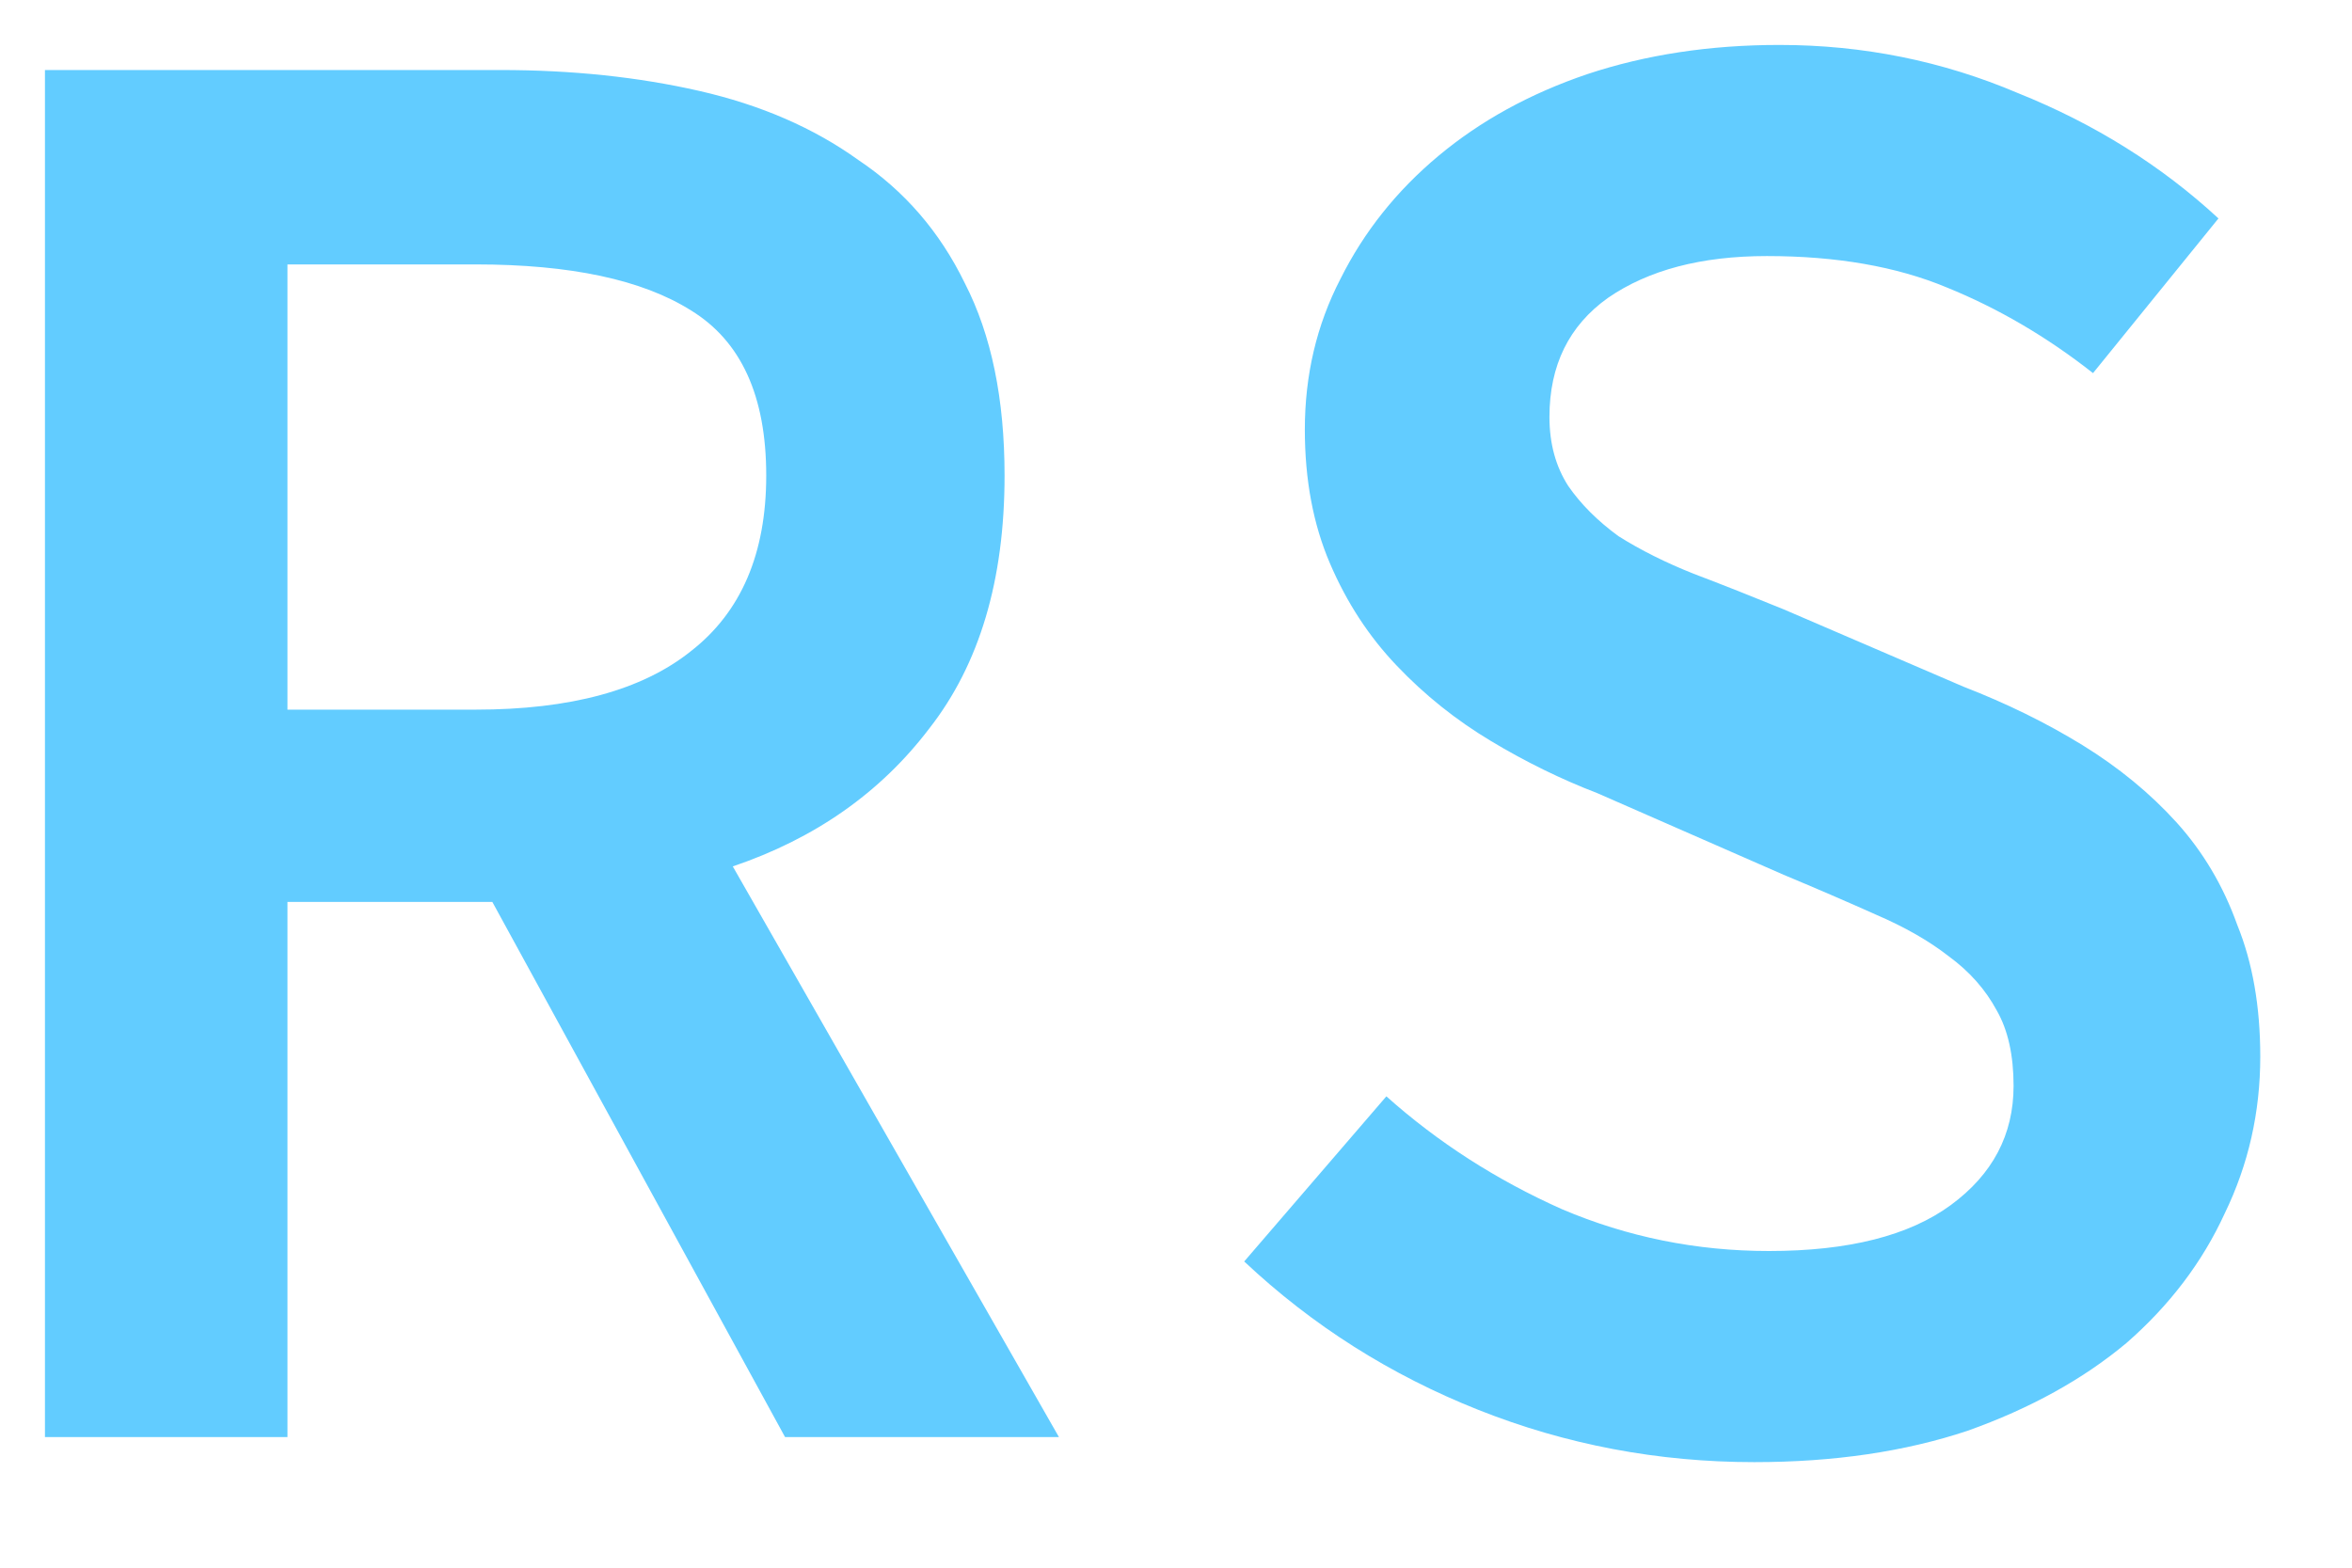
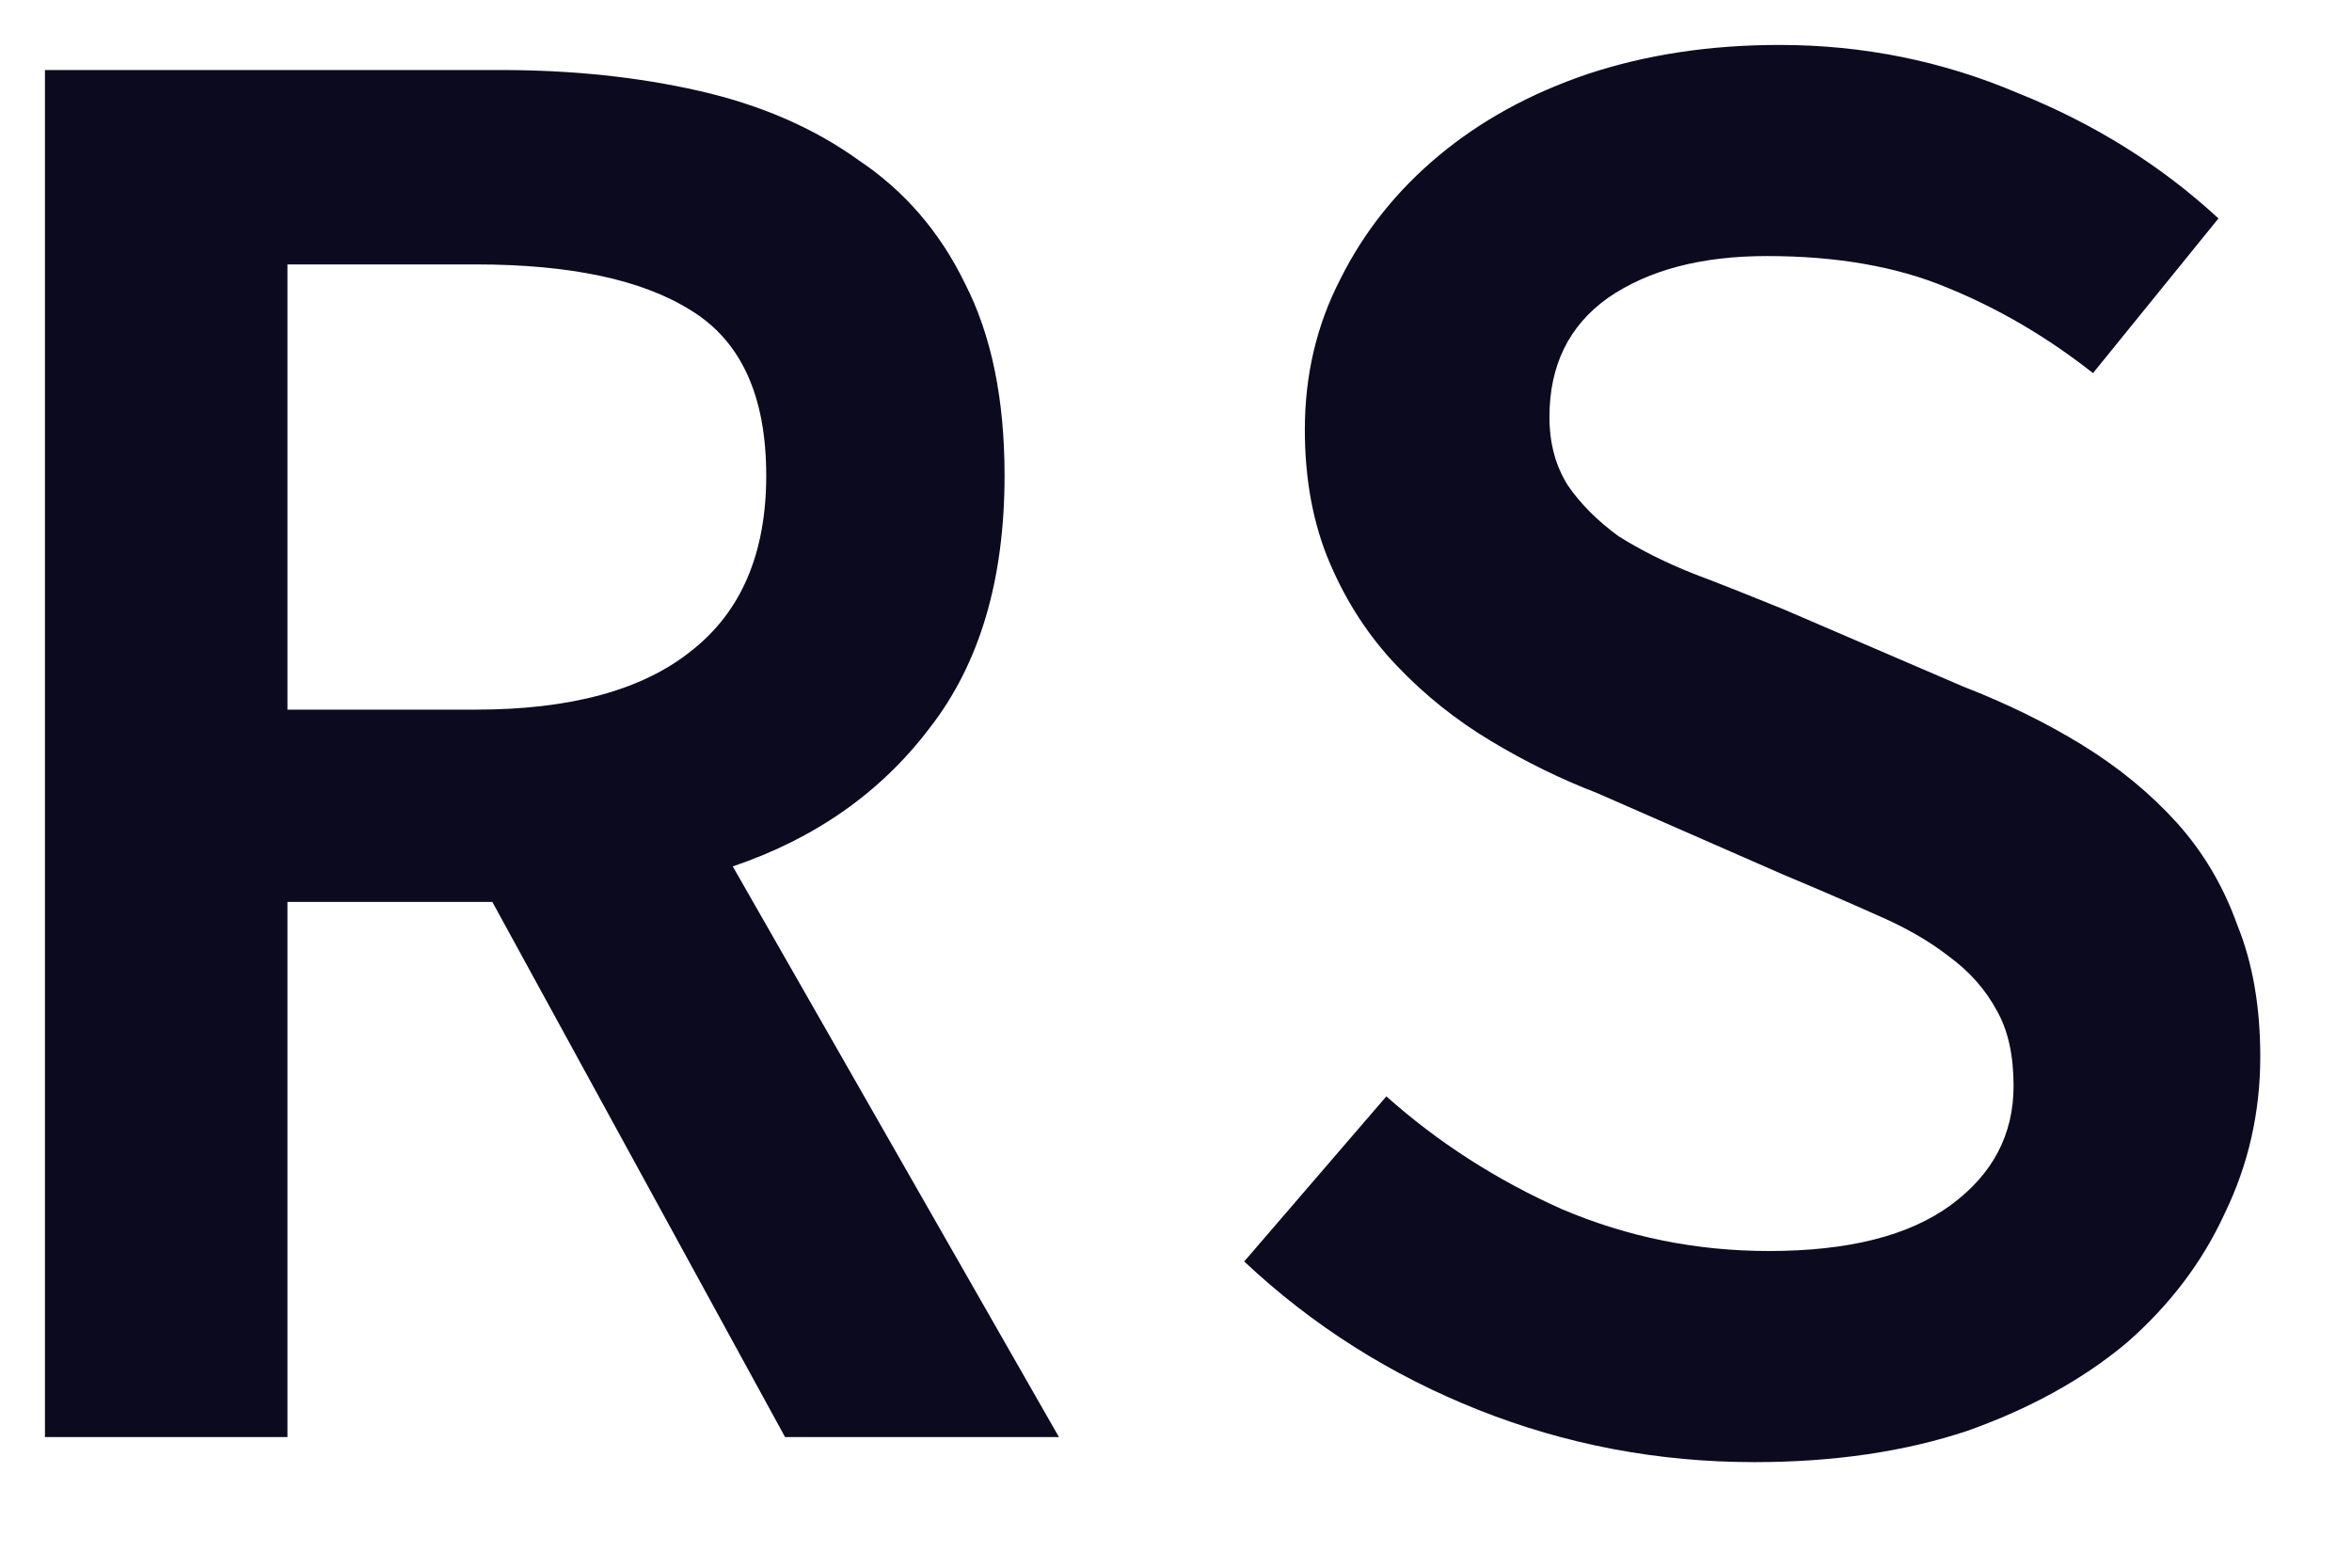
<svg xmlns="http://www.w3.org/2000/svg" width="18" height="12" viewBox="0 0 18 12" fill="none">
-   <path d="M0.344 11V0.536H3.832C4.376 0.536 4.883 0.589 5.352 0.696C5.821 0.803 6.227 0.979 6.568 1.224C6.92 1.459 7.192 1.773 7.384 2.168C7.587 2.563 7.688 3.053 7.688 3.64C7.688 4.44 7.496 5.085 7.112 5.576C6.739 6.067 6.237 6.419 5.608 6.632L8.104 11H6.008L3.768 6.904H2.2V11H0.344ZM2.2 5.432H3.64C4.365 5.432 4.915 5.283 5.288 4.984C5.672 4.685 5.864 4.237 5.864 3.64C5.864 3.032 5.672 2.611 5.288 2.376C4.915 2.141 4.365 2.024 3.64 2.024H2.2V5.432ZM13.426 11.192C12.69 11.192 11.986 11.059 11.314 10.792C10.642 10.525 10.044 10.147 9.522 9.656L10.61 8.392C11.004 8.744 11.452 9.032 11.954 9.256C12.455 9.469 12.983 9.576 13.538 9.576C14.146 9.576 14.61 9.459 14.93 9.224C15.25 8.989 15.41 8.685 15.41 8.312C15.41 8.077 15.367 7.885 15.282 7.736C15.196 7.576 15.074 7.437 14.914 7.32C14.764 7.203 14.578 7.096 14.354 7C14.14 6.904 13.906 6.803 13.65 6.696L12.226 6.072C11.948 5.965 11.676 5.832 11.41 5.672C11.143 5.512 10.903 5.32 10.69 5.096C10.476 4.872 10.306 4.611 10.178 4.312C10.05 4.013 9.986 3.672 9.986 3.288C9.986 2.872 10.076 2.488 10.258 2.136C10.439 1.773 10.69 1.459 11.01 1.192C11.33 0.925 11.708 0.717 12.146 0.568C12.594 0.419 13.084 0.344 13.618 0.344C14.258 0.344 14.866 0.467 15.442 0.712C16.028 0.947 16.54 1.267 16.978 1.672L16.018 2.856C15.666 2.579 15.292 2.36 14.898 2.2C14.514 2.04 14.055 1.96 13.522 1.96C13.02 1.96 12.615 2.067 12.306 2.28C12.007 2.493 11.858 2.797 11.858 3.192C11.858 3.395 11.906 3.571 12.002 3.72C12.098 3.859 12.226 3.987 12.386 4.104C12.556 4.211 12.748 4.307 12.962 4.392C13.186 4.477 13.415 4.568 13.65 4.664L15.026 5.256C15.356 5.384 15.66 5.533 15.938 5.704C16.215 5.875 16.455 6.072 16.658 6.296C16.86 6.52 17.015 6.781 17.122 7.08C17.239 7.368 17.298 7.704 17.298 8.088C17.298 8.515 17.207 8.915 17.026 9.288C16.855 9.661 16.604 9.992 16.274 10.28C15.943 10.557 15.538 10.781 15.058 10.952C14.578 11.112 14.034 11.192 13.426 11.192Z" fill="#62CCFF" />
+   <path d="M0.344 11V0.536H3.832C4.376 0.536 4.883 0.589 5.352 0.696C5.821 0.803 6.227 0.979 6.568 1.224C6.92 1.459 7.192 1.773 7.384 2.168C7.587 2.563 7.688 3.053 7.688 3.64C7.688 4.44 7.496 5.085 7.112 5.576C6.739 6.067 6.237 6.419 5.608 6.632L8.104 11H6.008L3.768 6.904H2.2V11H0.344ZM2.2 5.432H3.64C4.365 5.432 4.915 5.283 5.288 4.984C5.672 4.685 5.864 4.237 5.864 3.64C5.864 3.032 5.672 2.611 5.288 2.376C4.915 2.141 4.365 2.024 3.64 2.024H2.2V5.432ZM13.426 11.192C12.69 11.192 11.986 11.059 11.314 10.792C10.642 10.525 10.044 10.147 9.522 9.656L10.61 8.392C11.004 8.744 11.452 9.032 11.954 9.256C12.455 9.469 12.983 9.576 13.538 9.576C14.146 9.576 14.61 9.459 14.93 9.224C15.25 8.989 15.41 8.685 15.41 8.312C15.41 8.077 15.367 7.885 15.282 7.736C15.196 7.576 15.074 7.437 14.914 7.32C14.764 7.203 14.578 7.096 14.354 7C14.14 6.904 13.906 6.803 13.65 6.696L12.226 6.072C11.948 5.965 11.676 5.832 11.41 5.672C11.143 5.512 10.903 5.32 10.69 5.096C10.476 4.872 10.306 4.611 10.178 4.312C10.05 4.013 9.986 3.672 9.986 3.288C9.986 2.872 10.076 2.488 10.258 2.136C10.439 1.773 10.69 1.459 11.01 1.192C11.33 0.925 11.708 0.717 12.146 0.568C12.594 0.419 13.084 0.344 13.618 0.344C14.258 0.344 14.866 0.467 15.442 0.712C16.028 0.947 16.54 1.267 16.978 1.672L16.018 2.856C15.666 2.579 15.292 2.36 14.898 2.2C14.514 2.04 14.055 1.96 13.522 1.96C13.02 1.96 12.615 2.067 12.306 2.28C12.007 2.493 11.858 2.797 11.858 3.192C11.858 3.395 11.906 3.571 12.002 3.72C12.098 3.859 12.226 3.987 12.386 4.104C12.556 4.211 12.748 4.307 12.962 4.392C13.186 4.477 13.415 4.568 13.65 4.664L15.026 5.256C15.356 5.384 15.66 5.533 15.938 5.704C16.215 5.875 16.455 6.072 16.658 6.296C16.86 6.52 17.015 6.781 17.122 7.08C17.239 7.368 17.298 7.704 17.298 8.088C17.298 8.515 17.207 8.915 17.026 9.288C16.855 9.661 16.604 9.992 16.274 10.28C15.943 10.557 15.538 10.781 15.058 10.952C14.578 11.112 14.034 11.192 13.426 11.192Z" fill="#0C0A1F" />
</svg>
